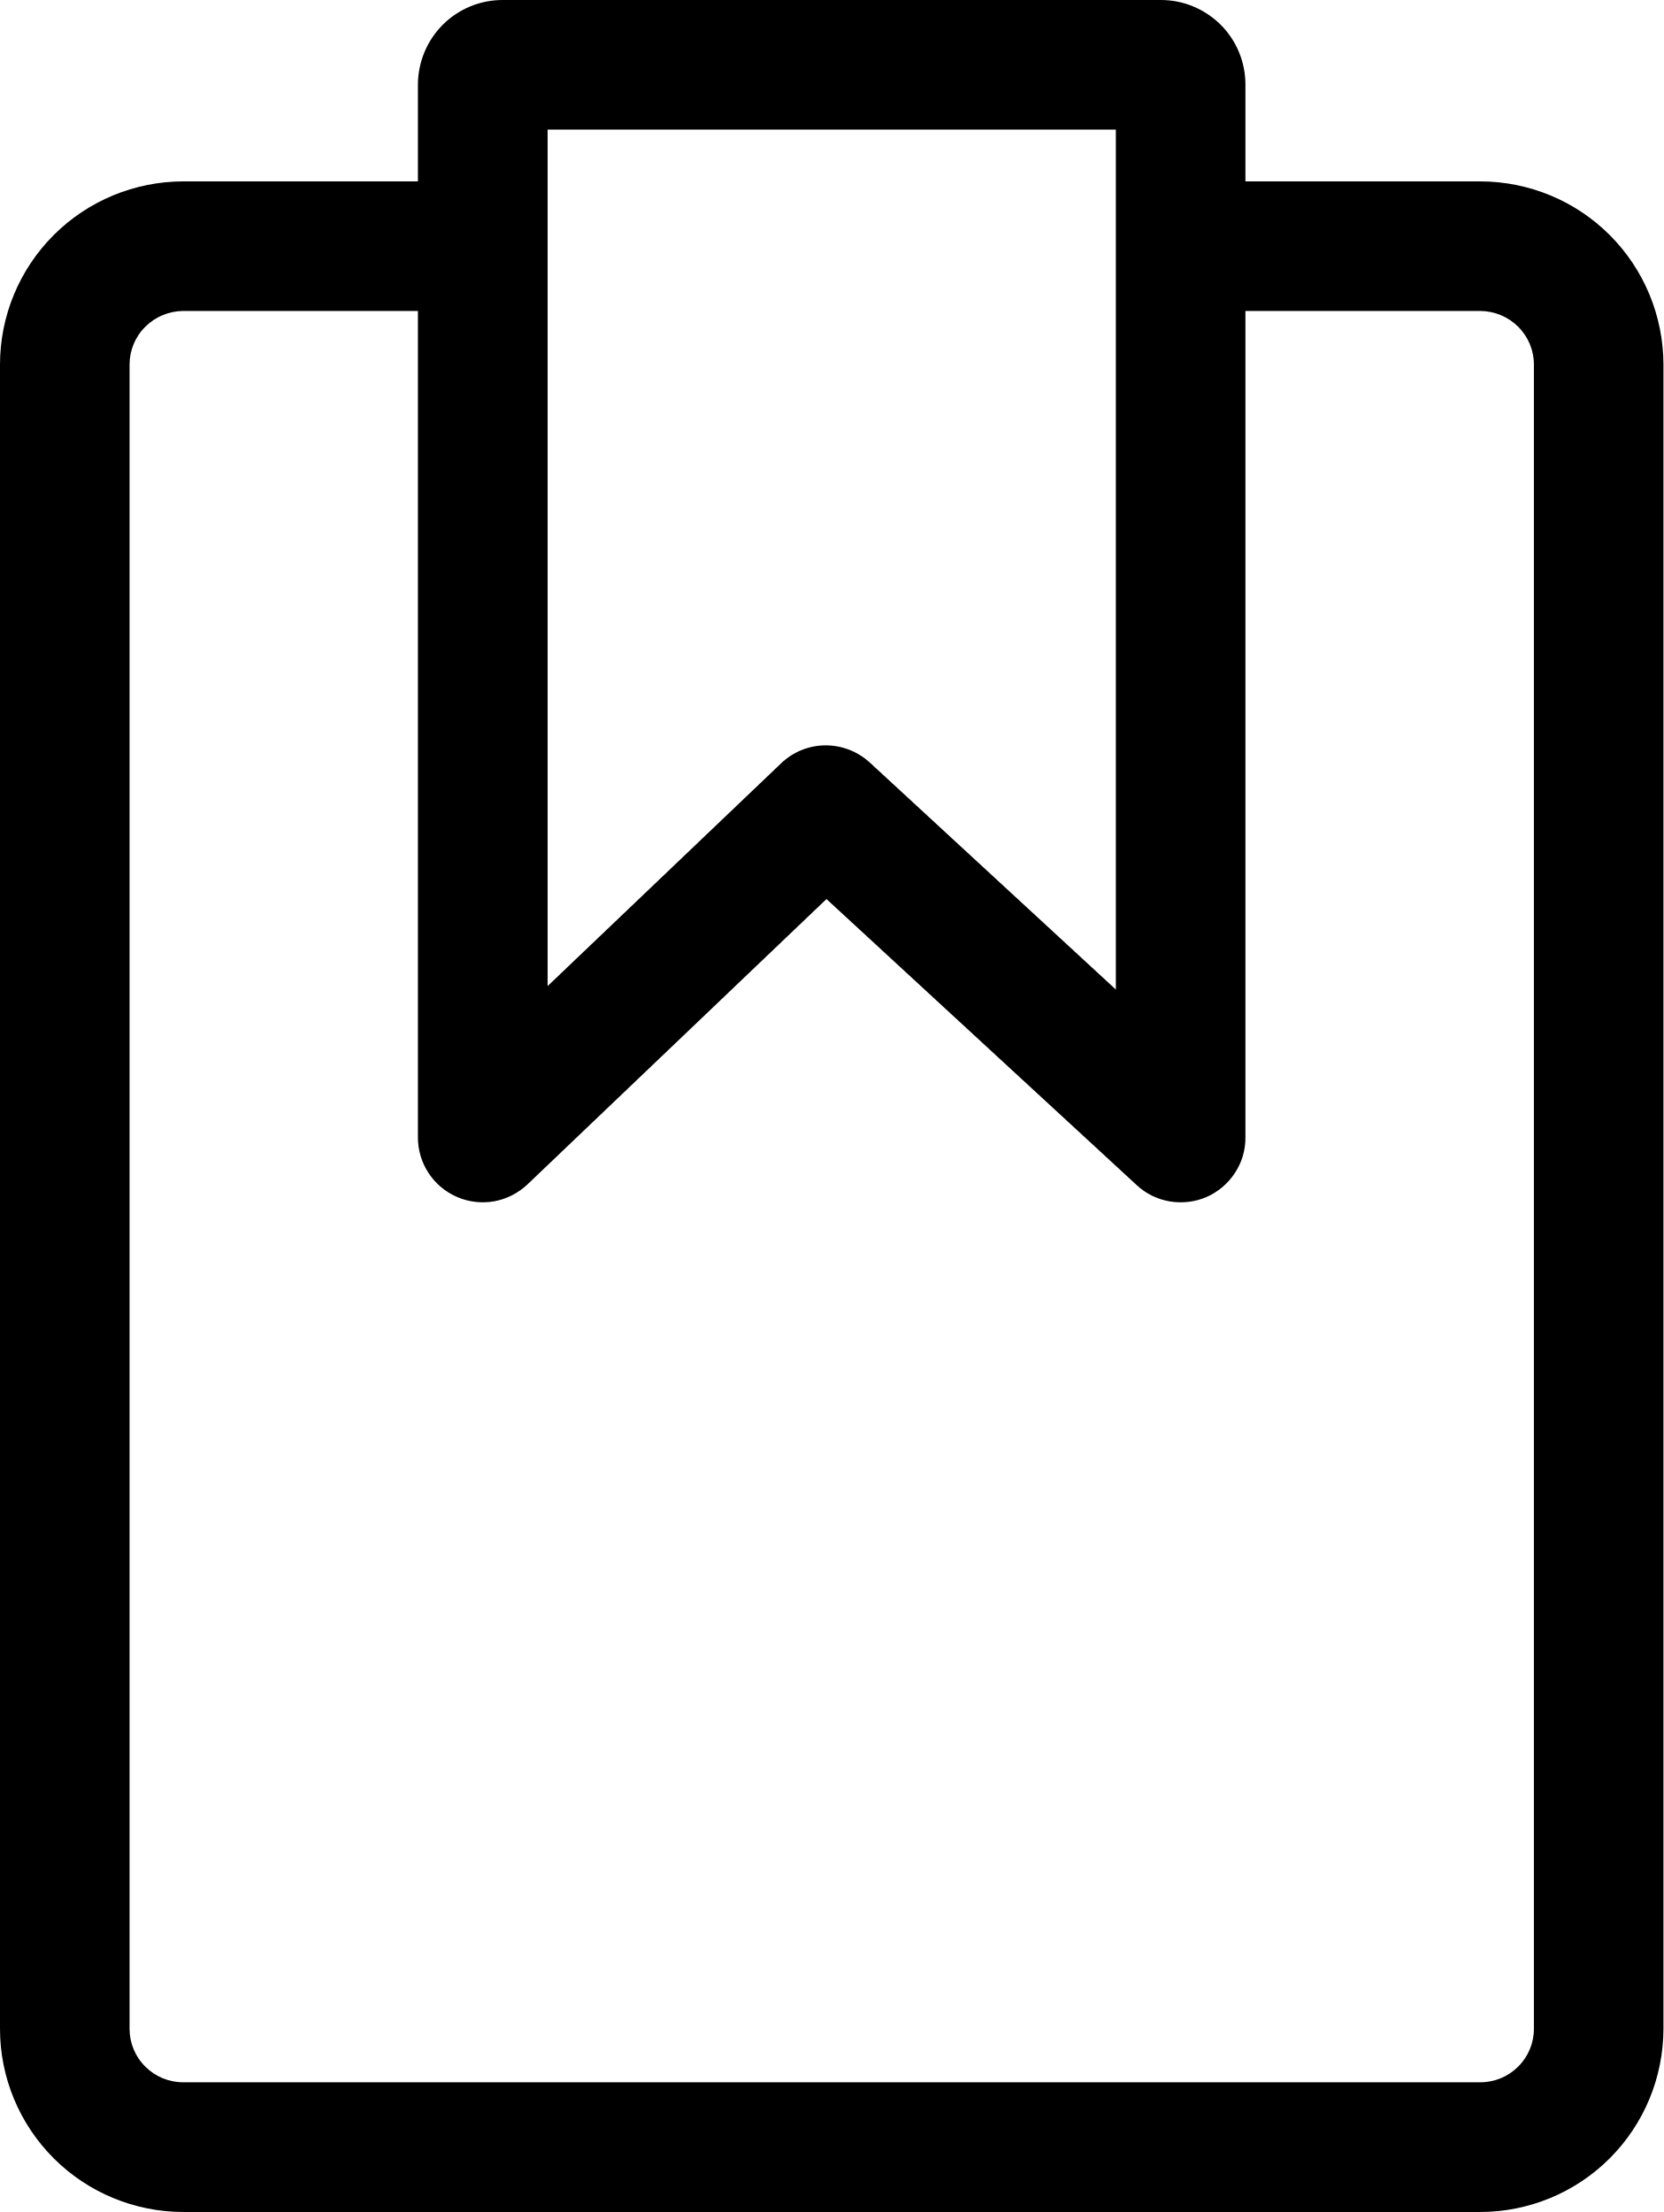
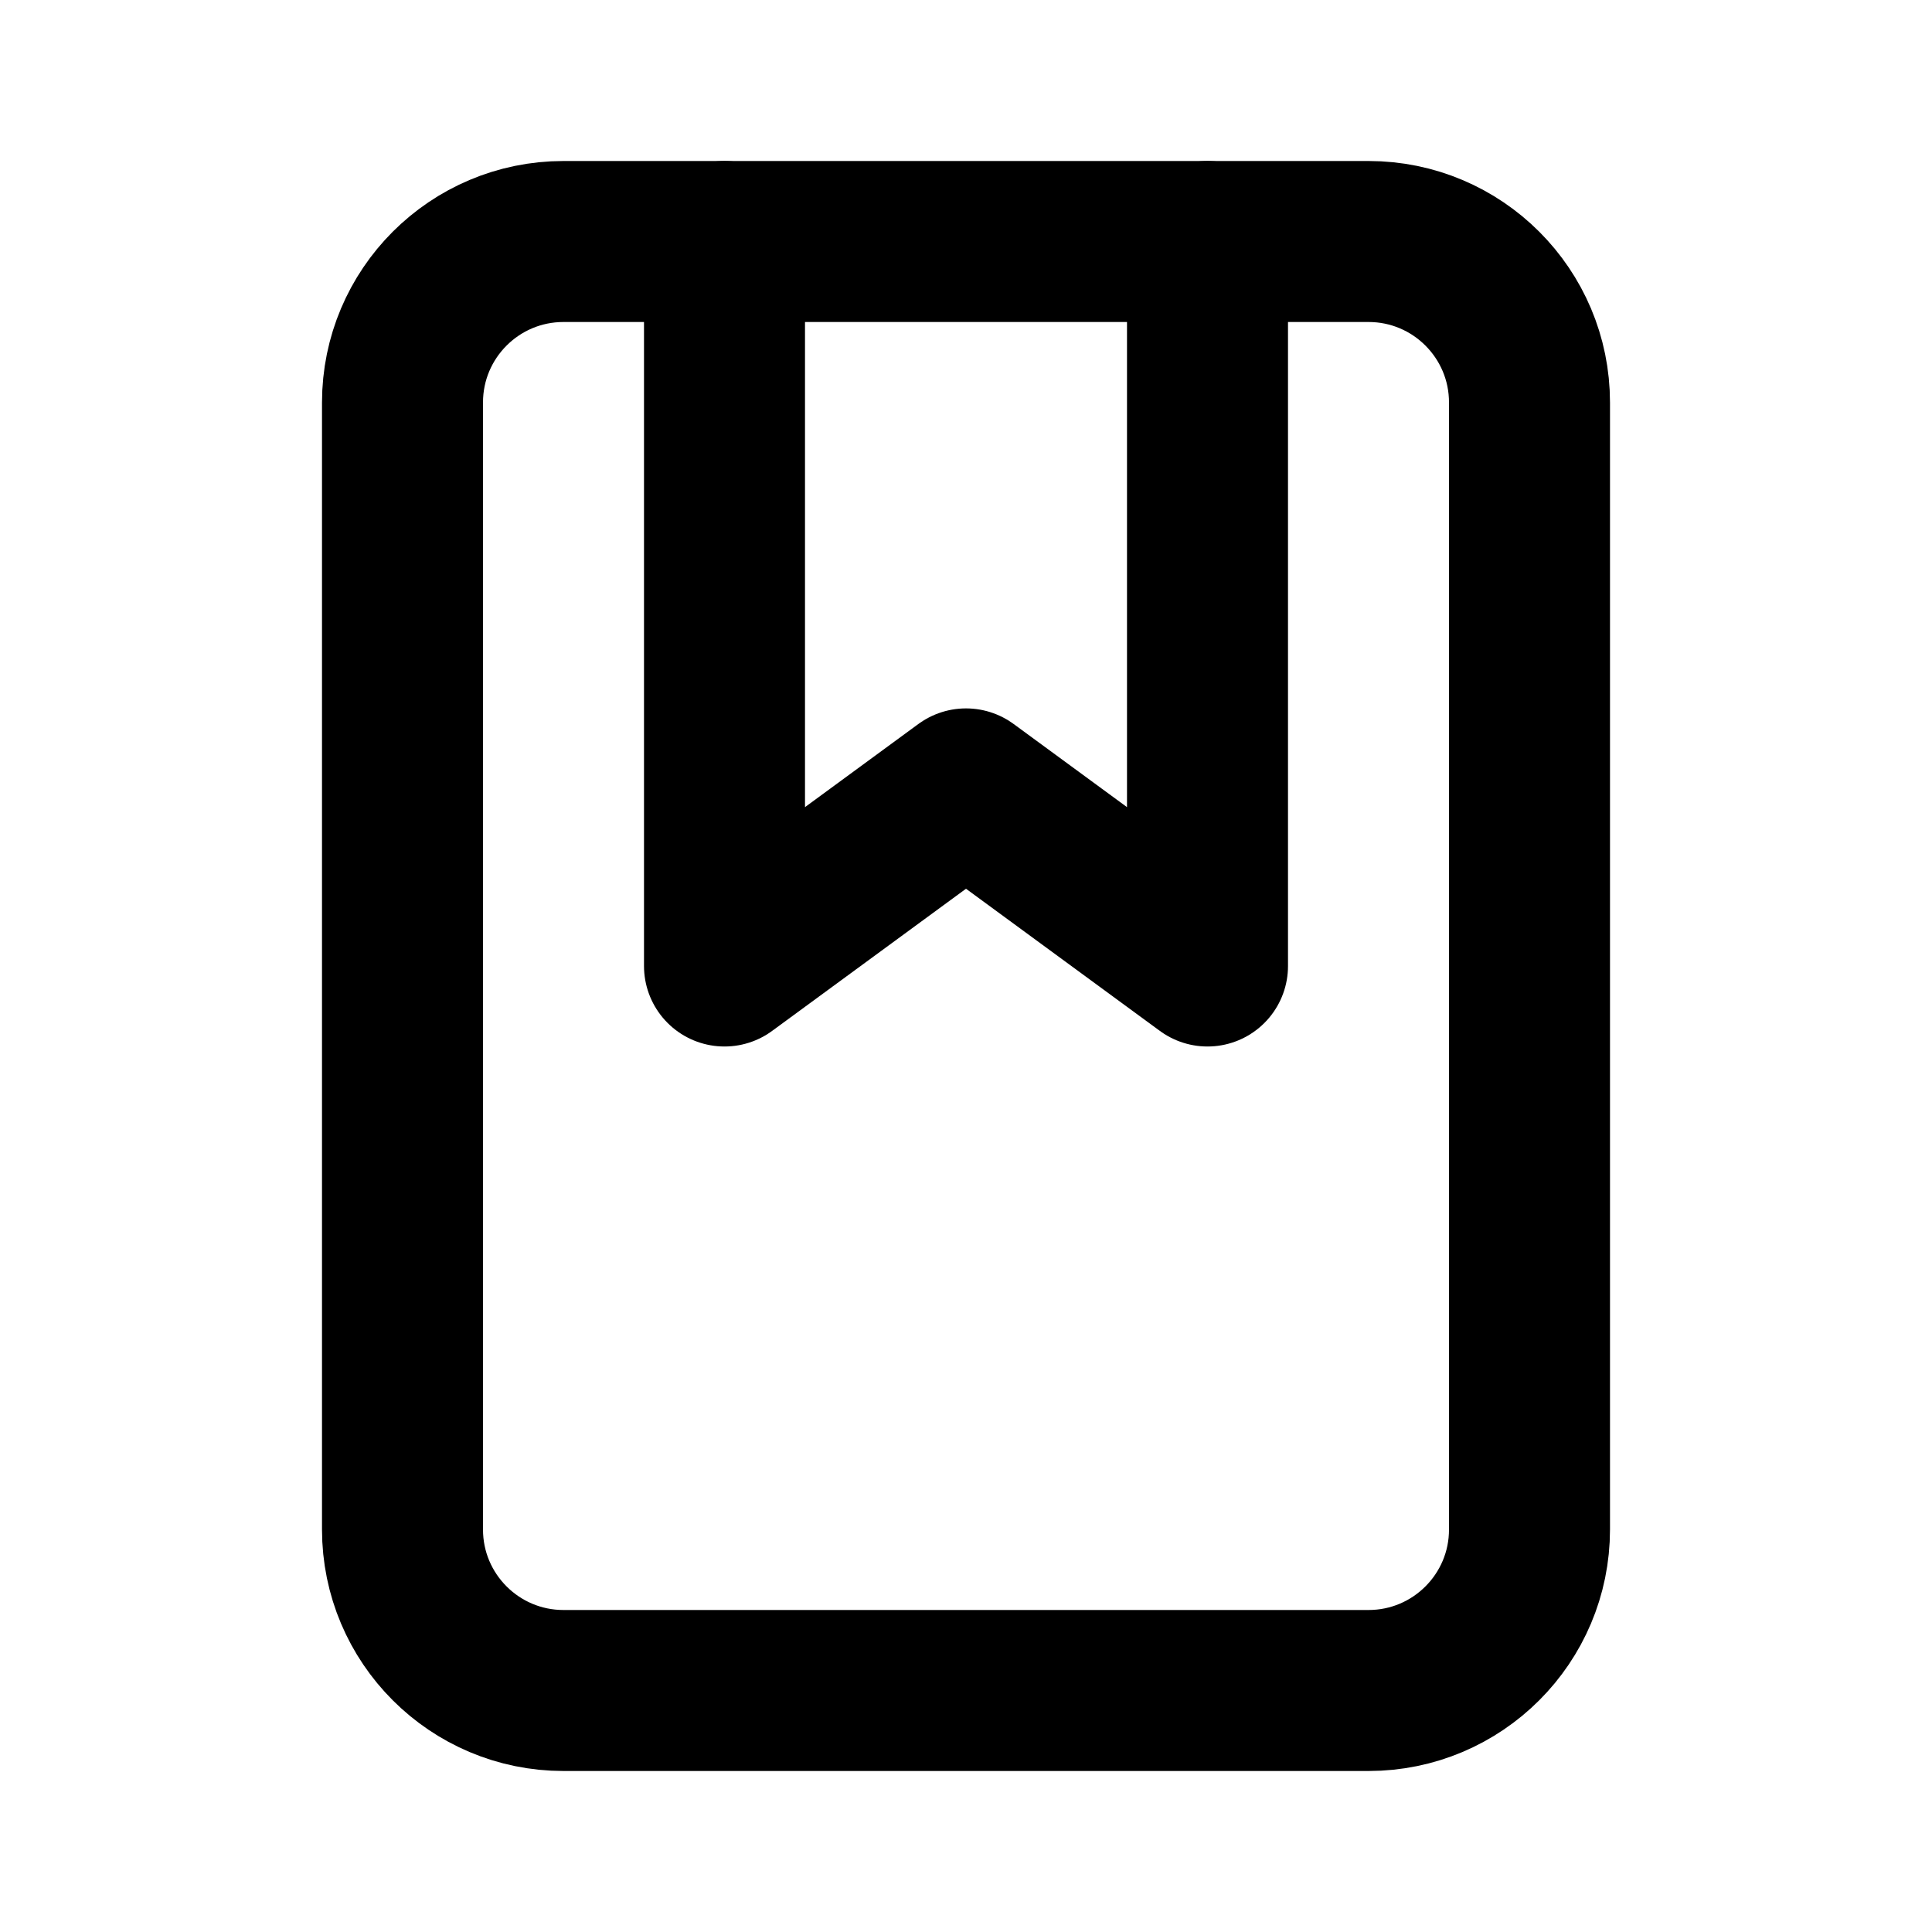
- <svg xmlns="http://www.w3.org/2000/svg" width="12.980" height="17.257" viewBox="0 0 12.980 17.257" fill="none">
-   <path d="M 9.059 0 L 3.921 0 C 3.746 0 3.578 0.07 3.455 0.193 C 3.331 0.317 3.262 0.485 3.261 0.659 L 3.261 1.415 L 1.429 1.415 C 1.05 1.416 0.687 1.566 0.419 1.834 C 0.151 2.102 0 2.465 0 2.844 L 0 15.828 C 0 16.207 0.151 16.57 0.419 16.838 C 0.687 17.106 1.05 17.256 1.429 17.257 L 11.551 17.257 C 11.93 17.256 12.293 17.106 12.561 16.838 C 12.829 16.57 12.979 16.207 12.98 15.828 L 12.98 2.844 C 12.979 2.465 12.829 2.102 12.561 1.834 C 12.293 1.566 11.93 1.416 11.551 1.415 L 9.718 1.415 L 9.718 0.659 C 9.718 0.485 9.649 0.317 9.525 0.193 C 9.401 0.07 9.234 0 9.059 0 Z M 4.273 1.011 L 8.707 1.011 L 8.707 7.72 L 6.787 5.949 C 6.692 5.862 6.568 5.814 6.439 5.815 C 6.311 5.816 6.188 5.866 6.095 5.955 L 4.273 7.693 L 4.273 1.011 Z M 11.551 2.426 C 11.662 2.427 11.768 2.471 11.846 2.549 C 11.925 2.627 11.969 2.733 11.969 2.844 L 11.969 15.828 C 11.969 15.939 11.925 16.045 11.846 16.123 C 11.768 16.201 11.662 16.245 11.551 16.245 L 1.429 16.245 C 1.318 16.245 1.212 16.201 1.134 16.123 C 1.055 16.045 1.011 15.939 1.011 15.828 L 1.011 2.844 C 1.011 2.733 1.055 2.627 1.134 2.549 C 1.212 2.471 1.318 2.427 1.429 2.426 L 3.261 2.426 L 3.261 8.874 C 3.261 8.973 3.29 9.07 3.345 9.153 C 3.399 9.235 3.477 9.3 3.568 9.339 C 3.659 9.378 3.759 9.389 3.857 9.372 C 3.954 9.354 4.044 9.308 4.116 9.24 L 6.449 7.014 L 8.87 9.246 C 8.942 9.313 9.032 9.357 9.129 9.373 C 9.226 9.389 9.326 9.377 9.416 9.338 C 9.506 9.298 9.582 9.233 9.636 9.151 C 9.69 9.069 9.719 8.973 9.718 8.874 L 9.718 2.426 L 11.551 2.426 Z" fill="currentColor" fill-rule="nonzero" />
+ <svg xmlns="http://www.w3.org/2000/svg" width="24" height="24" viewBox="0 0 24 24" fill="none" stroke="currentColor" stroke-width="2" stroke-linecap="round" stroke-linejoin="round">
+   <path d="M5 5a2 2 0 0 1 2-2h10a2 2 0 0 1 2 2v14a2 2 0 0 1-2 2H7a2 2 0 0 1-2-2z" />
+   <path d="M9 3v9l3-2.2 3 2.2V3" />
</svg>
